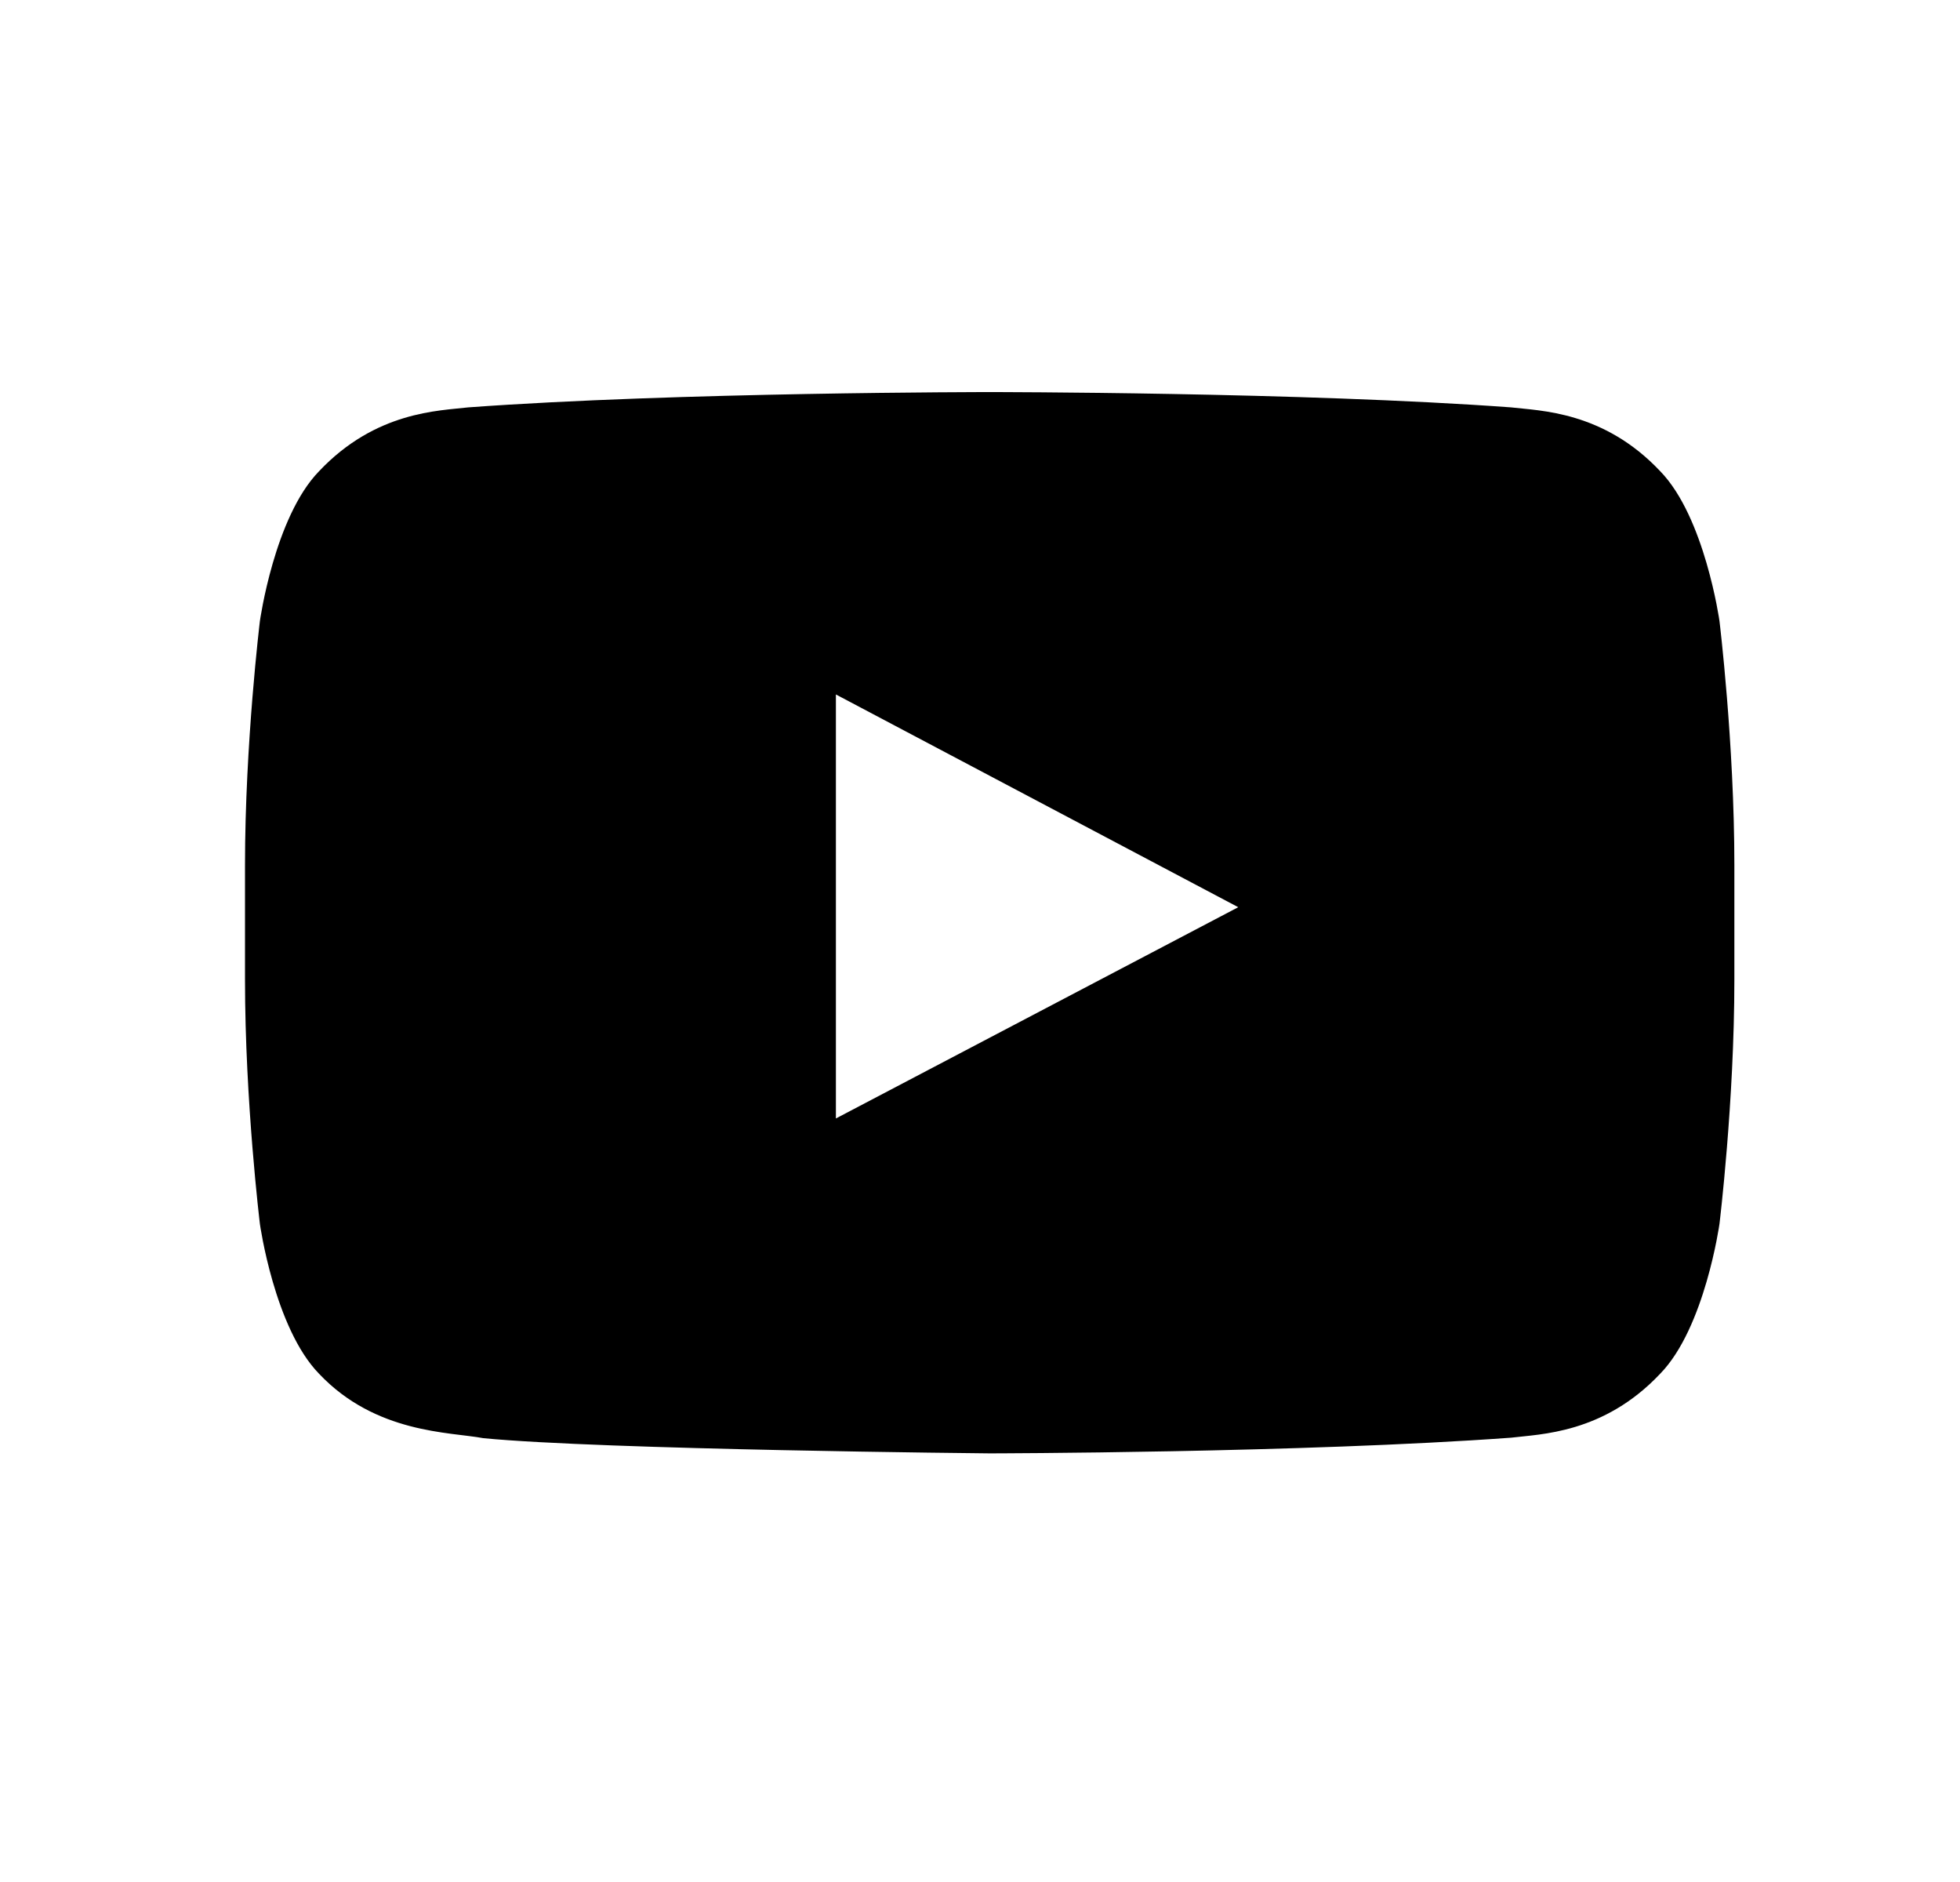
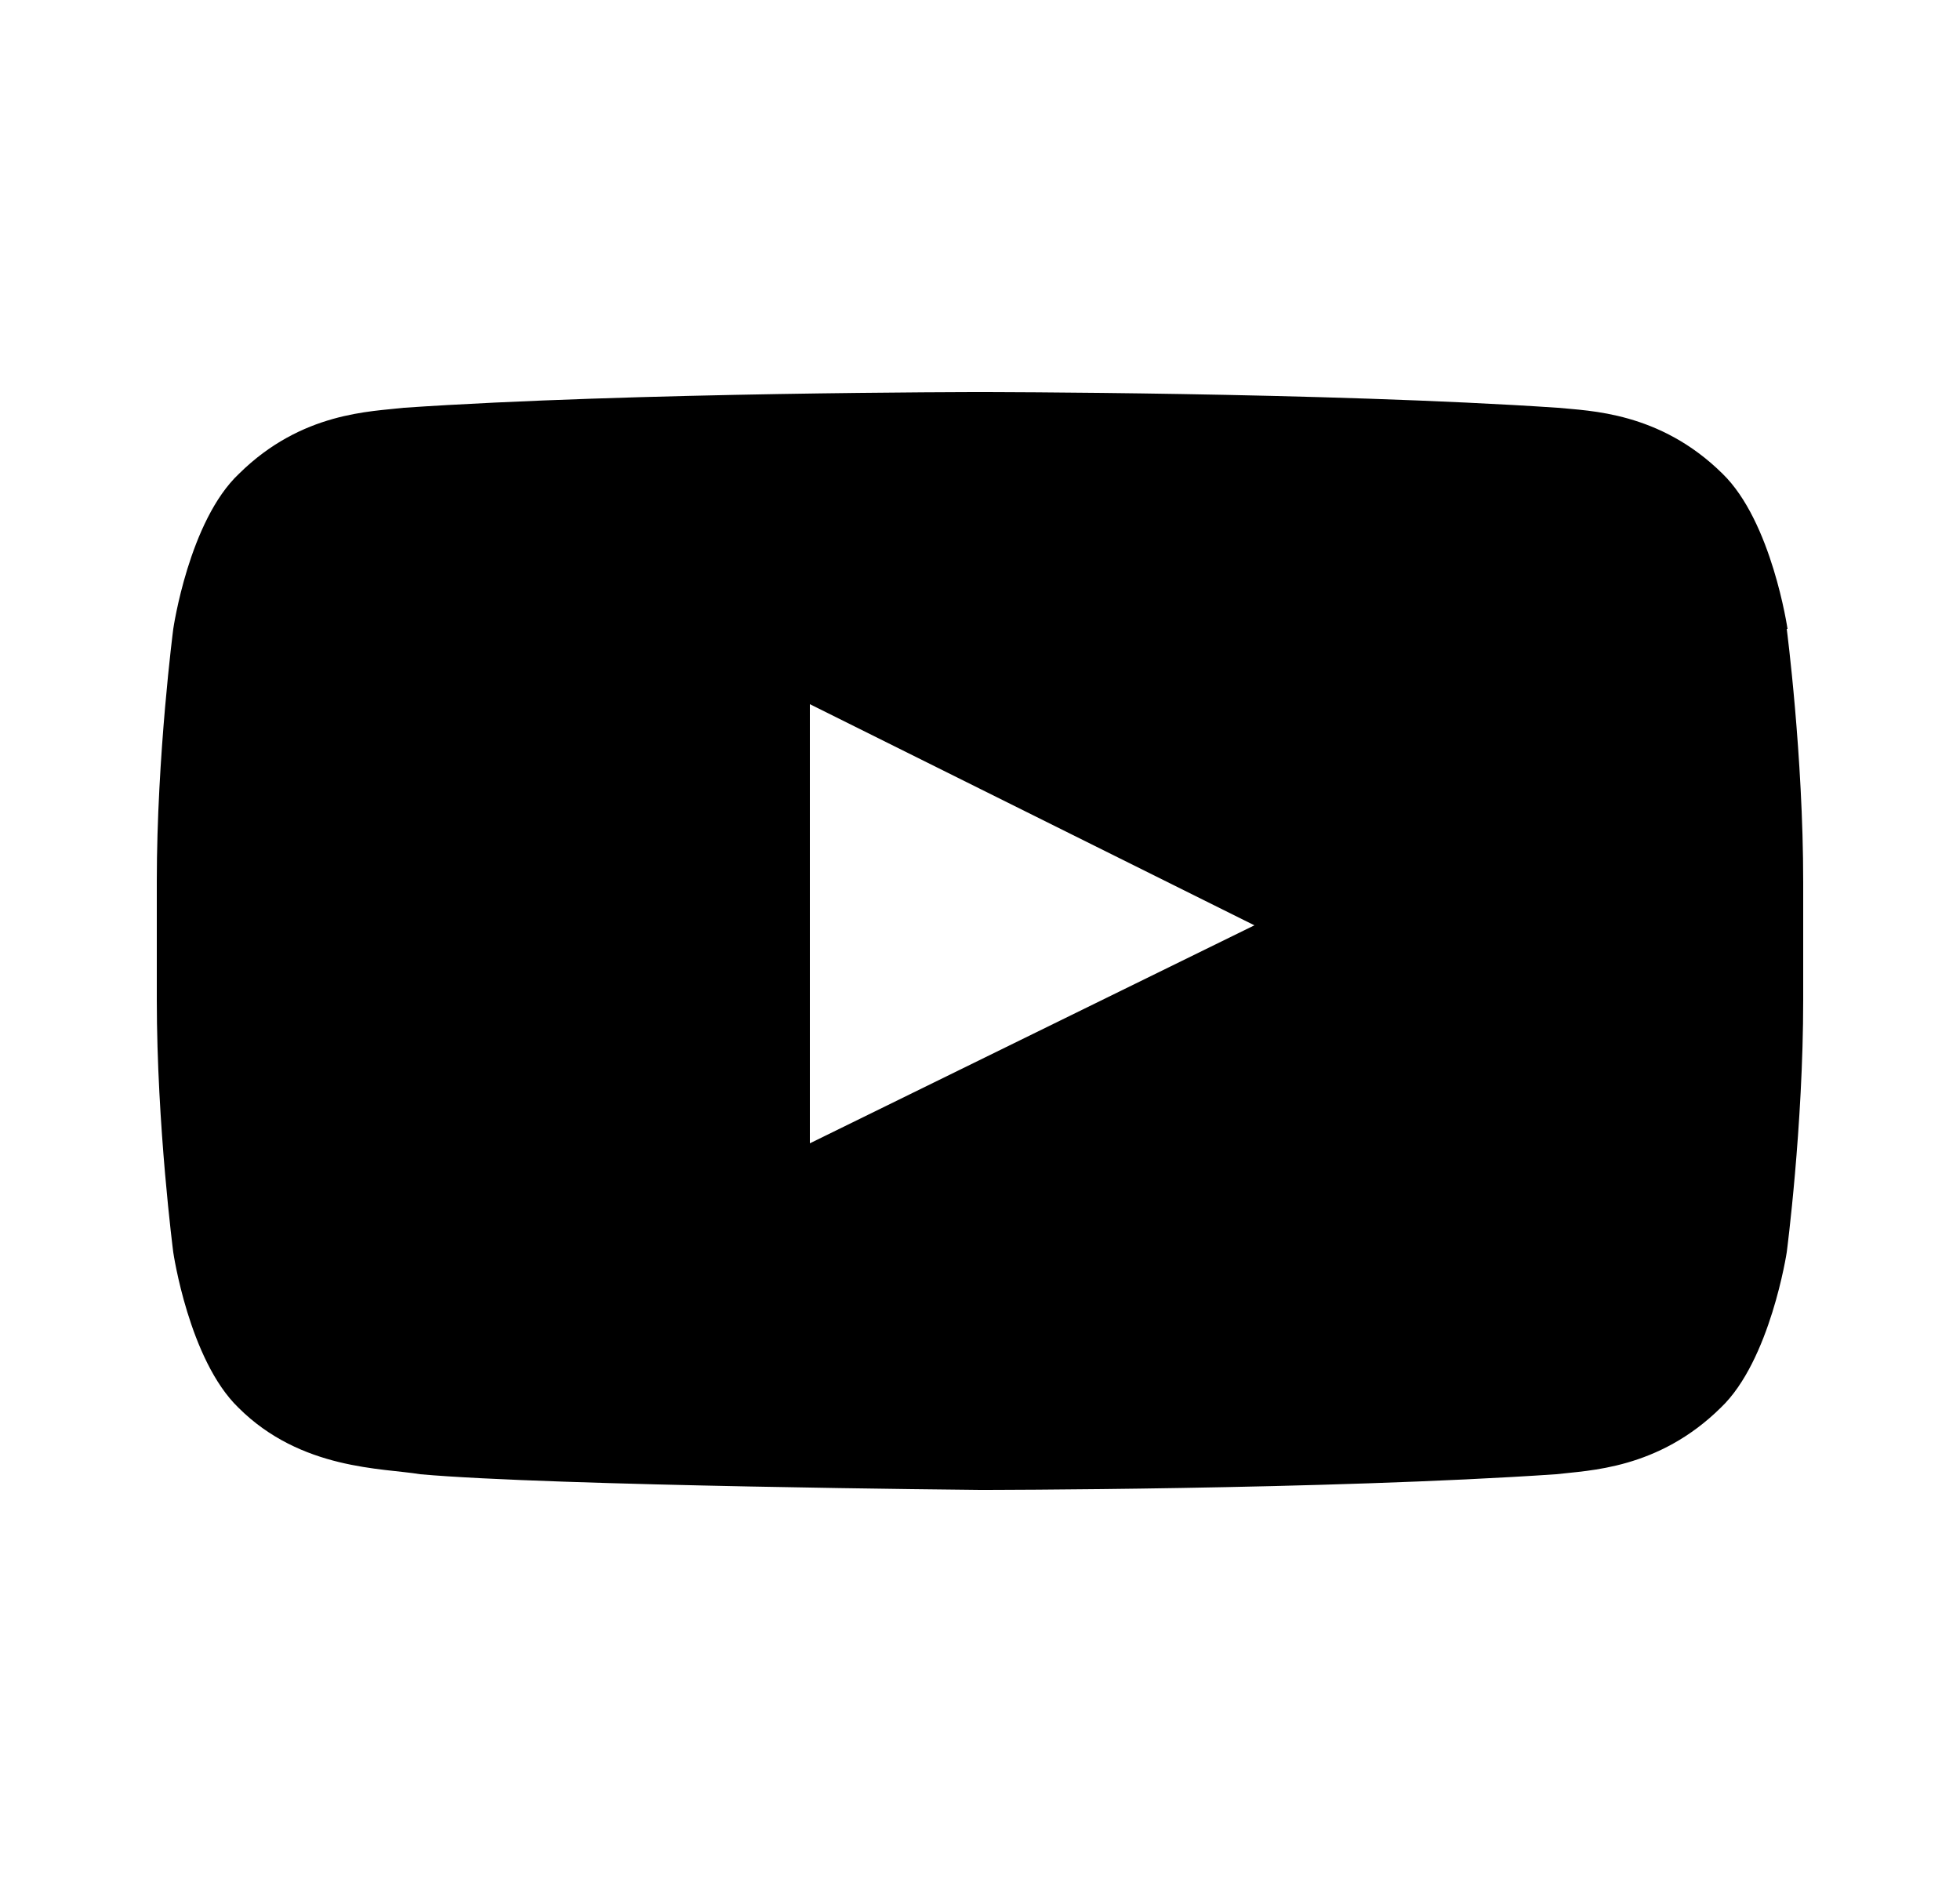
<svg xmlns="http://www.w3.org/2000/svg" viewBox="0 0 25 24">
-   <path d="M10.662 14.263V8.856l5.132 2.713-5.132 2.694zm11.27-6.344s-.186-1.325-.756-1.91c-.722-.766-1.532-.77-1.903-.814C16.615 5 12.627 5 12.627 5h-.008s-3.987 0-6.646.195c-.371.044-1.18.048-1.904.815-.569.584-.754 1.91-.754 1.91s-.19 1.557-.19 3.114v1.46c0 1.557.19 3.114.19 3.114s.185 1.326.754 1.91c.724.766 1.673.742 2.095.822 1.52.148 6.46.194 6.46.194s3.99-.006 6.65-.2c.37-.046 1.18-.05 1.902-.816.57-.584.756-1.91.756-1.91s.19-1.557.19-3.114v-1.46c0-1.557-.19-3.115-.19-3.115z" />
+   <path fill-rule="evenodd" clip-rule="evenodd" d="M10.33 14.58v-5.6L16 11.8l-5.67 2.78ZM22.8 8.02s-.2-1.37-.83-1.98c-.8-.79-1.7-.8-2.1-.84C16.9 5 12.5 5 12.5 5s-4.41 0-7.35.2c-.41.05-1.3.05-2.1.84-.64.6-.84 1.98-.84 1.98S2 9.63 2 11.24v1.51c0 1.61.21 3.22.21 3.22s.2 1.37.83 1.98c.8.8 1.85.77 2.32.85 1.68.15 7.14.2 7.14.2s4.41 0 7.35-.2c.41-.05 1.3-.06 2.1-.85.63-.6.84-1.98.84-1.98s.21-1.6.21-3.22v-1.5c0-1.62-.21-3.23-.21-3.23Z" />
</svg>
